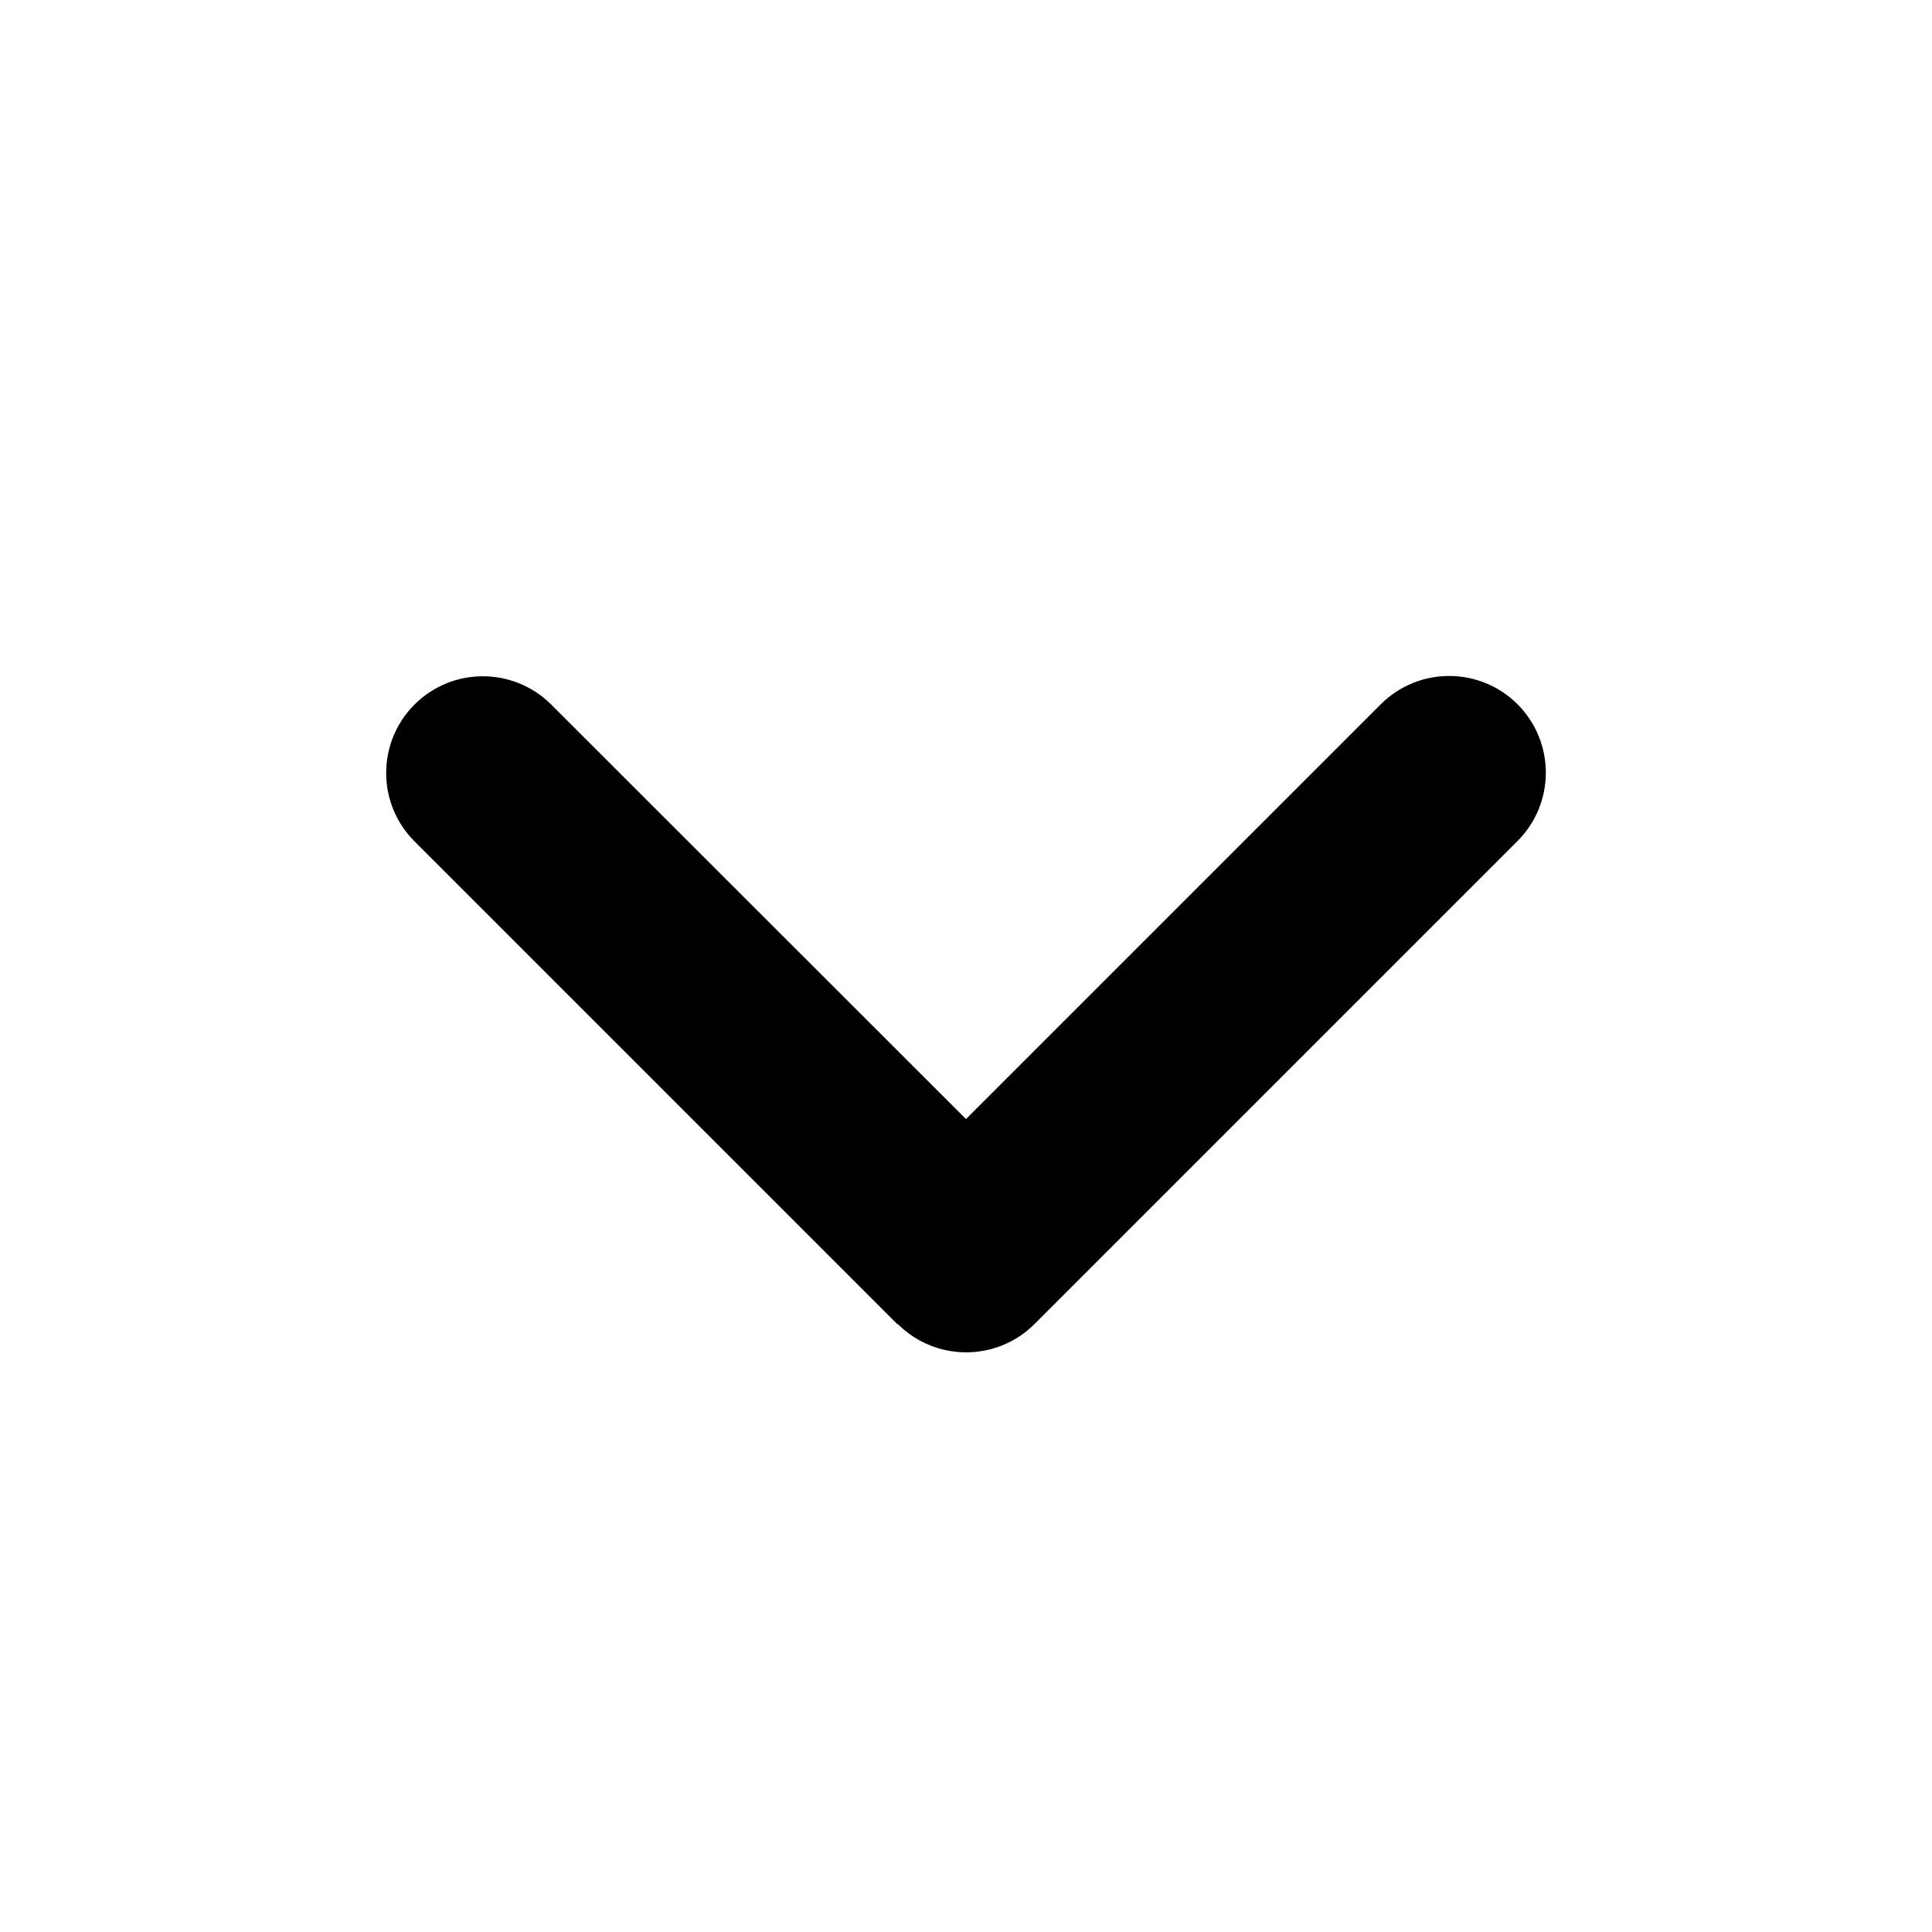
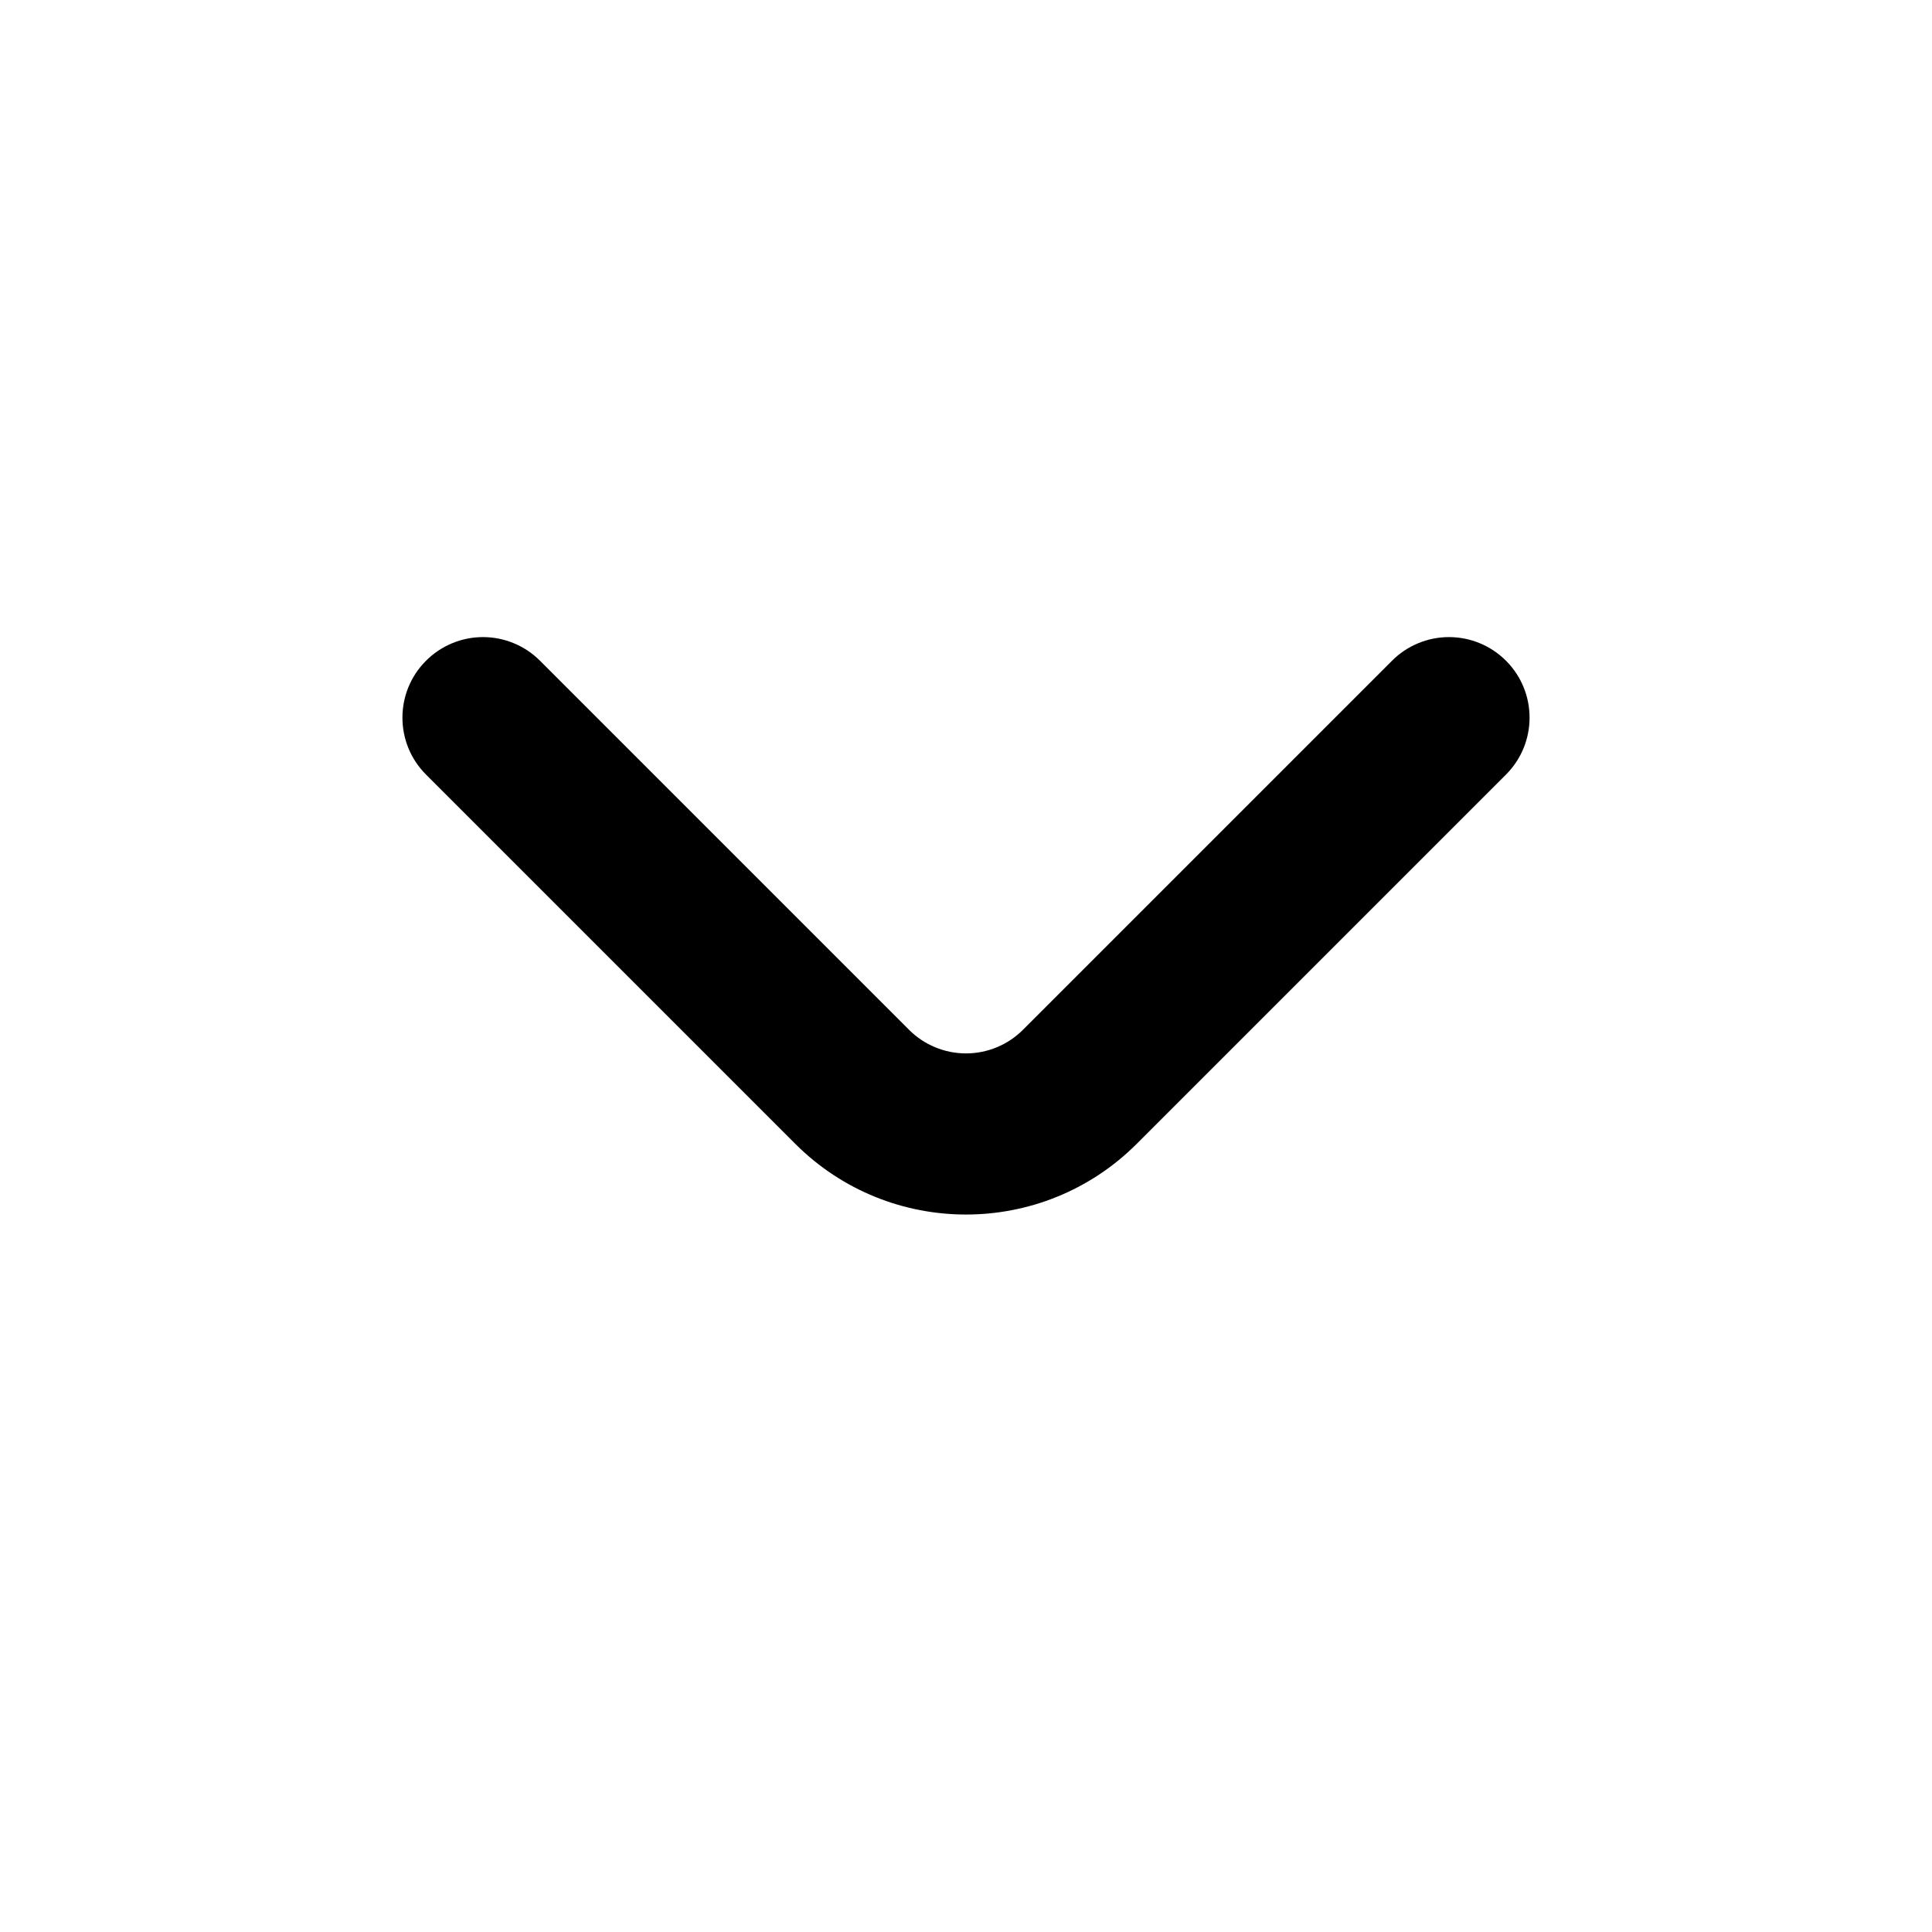
- <svg xmlns="http://www.w3.org/2000/svg" viewBox="0 0 640 640">
-   <path d="M297.4 438.6C309.9 451.1 330.2 451.1 342.7 438.6L502.7 278.6C515.2 266.1 515.2 245.8 502.7 233.3C490.2 220.8 469.9 220.8 457.4 233.3L320 370.7L182.6 233.4C170.1 220.9 149.8 220.9 137.3 233.4C124.8 245.9 124.8 266.2 137.3 278.7L297.3 438.7z" />
+ <svg xmlns="http://www.w3.org/2000/svg" id="Outline" viewBox="0 0 24 24" width="512" height="512">
+   <path d="M18.71,8.21a1,1,0,0,0-1.42,0l-4.58,4.58a1,1,0,0,1-1.42,0L6.71,8.21a1,1,0,0,0-1.42,0,1,1,0,0,0,0,1.41l4.59,4.59a3,3,0,0,0,4.24,0l4.59-4.59A1,1,0,0,0,18.71,8.21Z" />
</svg>
